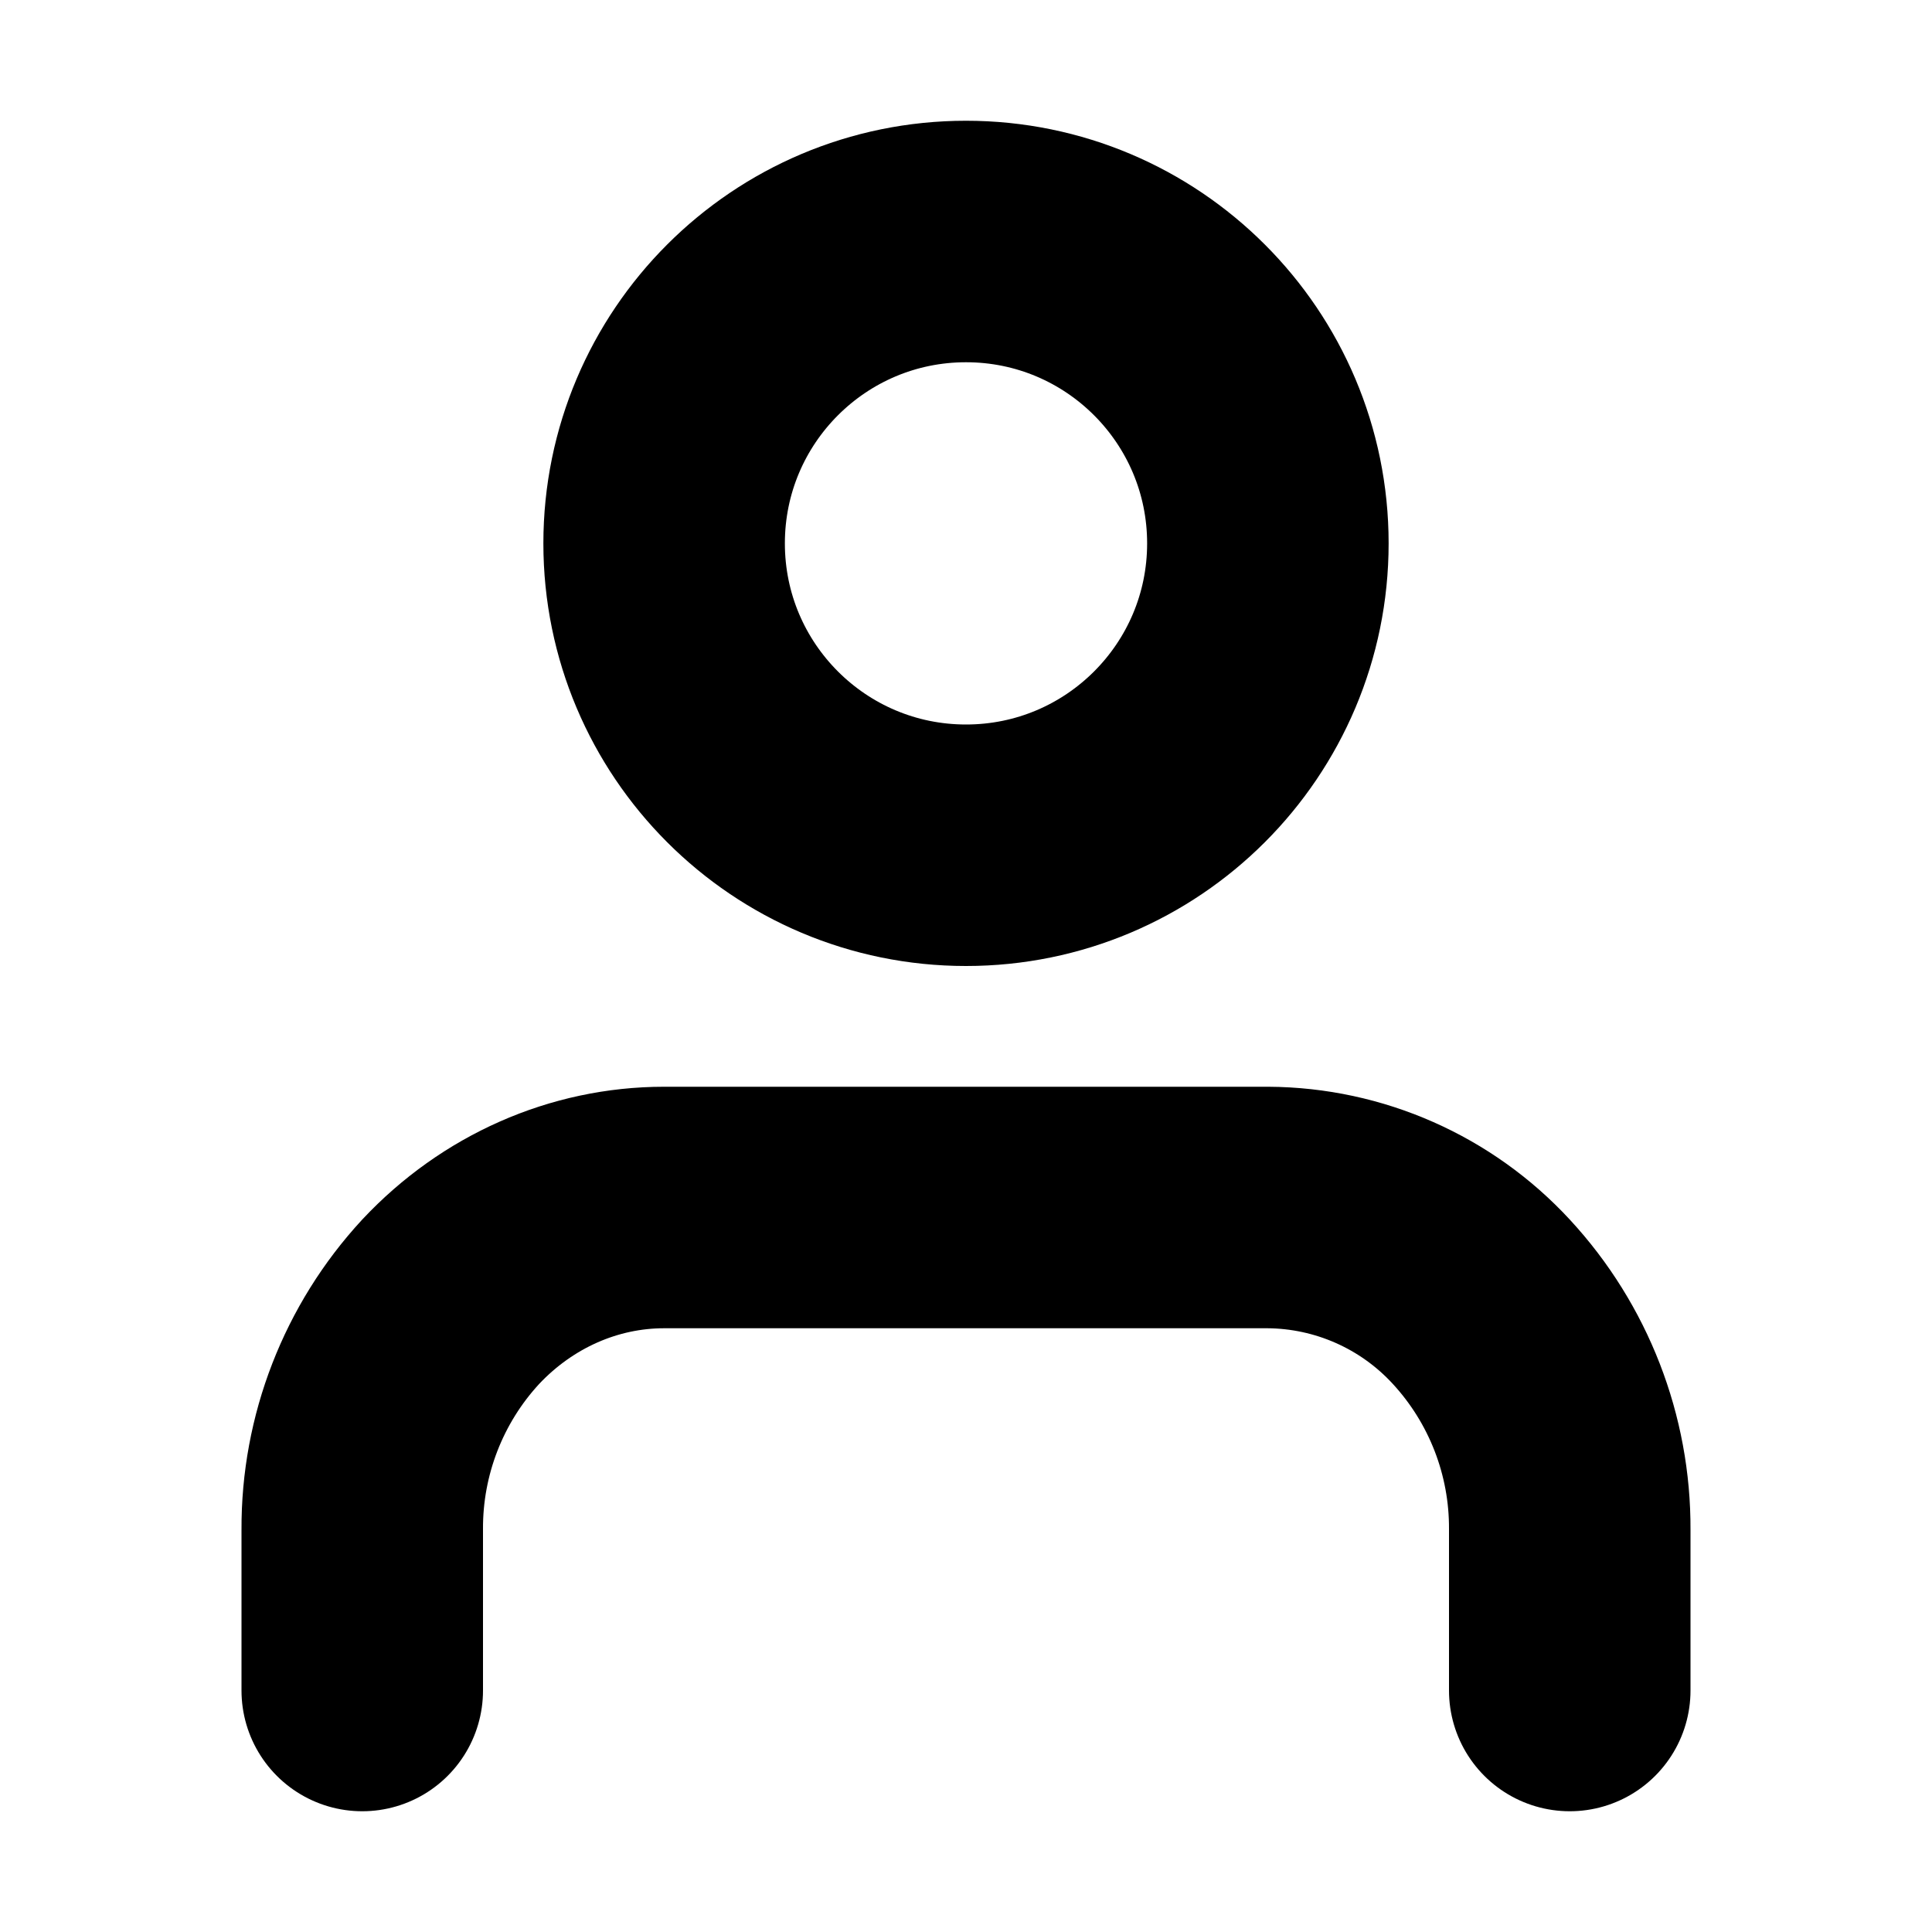
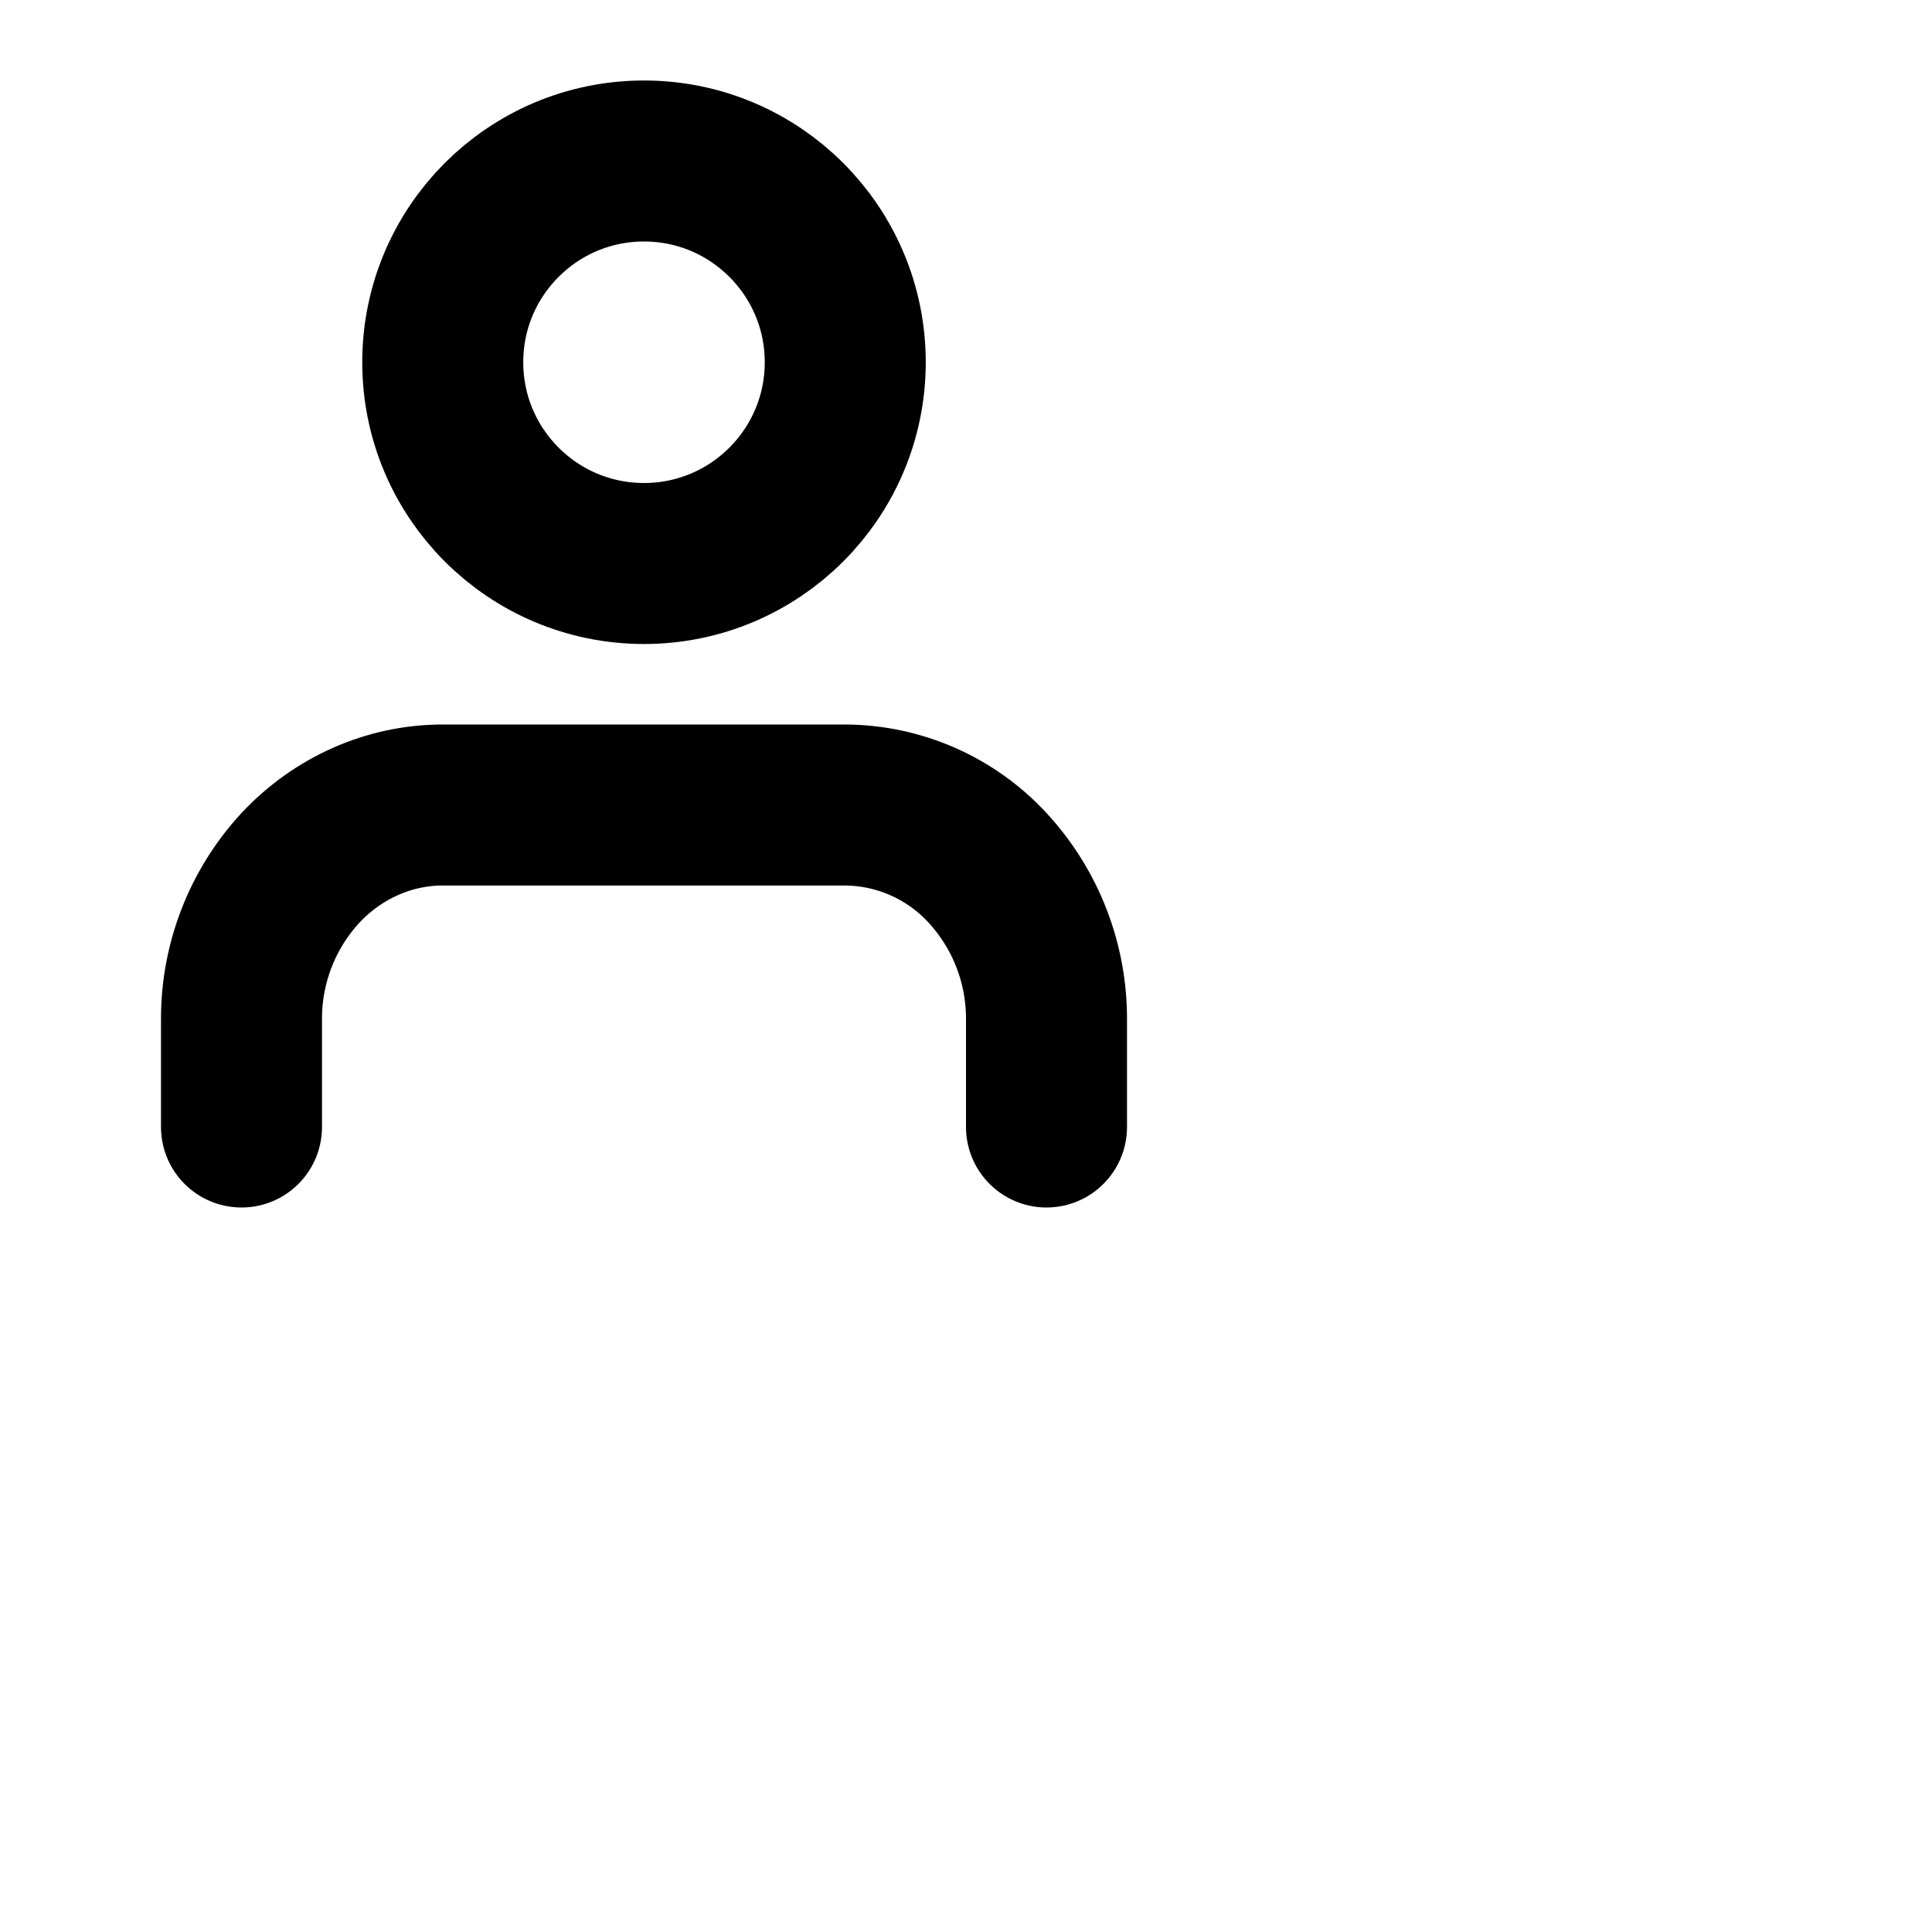
- <svg xmlns="http://www.w3.org/2000/svg" id="tuiIconUser" fill="none" viewBox="0 0 16 16">
+ <svg xmlns="http://www.w3.org/2000/svg" id="tuiIconUser" fill="none" viewBox="0 0 24 24">
  <path stroke="currentColor" stroke-linecap="round" stroke-linejoin="round" stroke-width="2" d="M13 14v-1.333a2.76 2.76 0 00-.732-1.886A2.424 2.424 0 0010.5 10h-5c-.663 0-1.299.281-1.768.781A2.76 2.76 0 003 12.667V14m5-7a2.5 2.5 0 100-5 2.5 2.5 0 000 5z" />
</svg>
